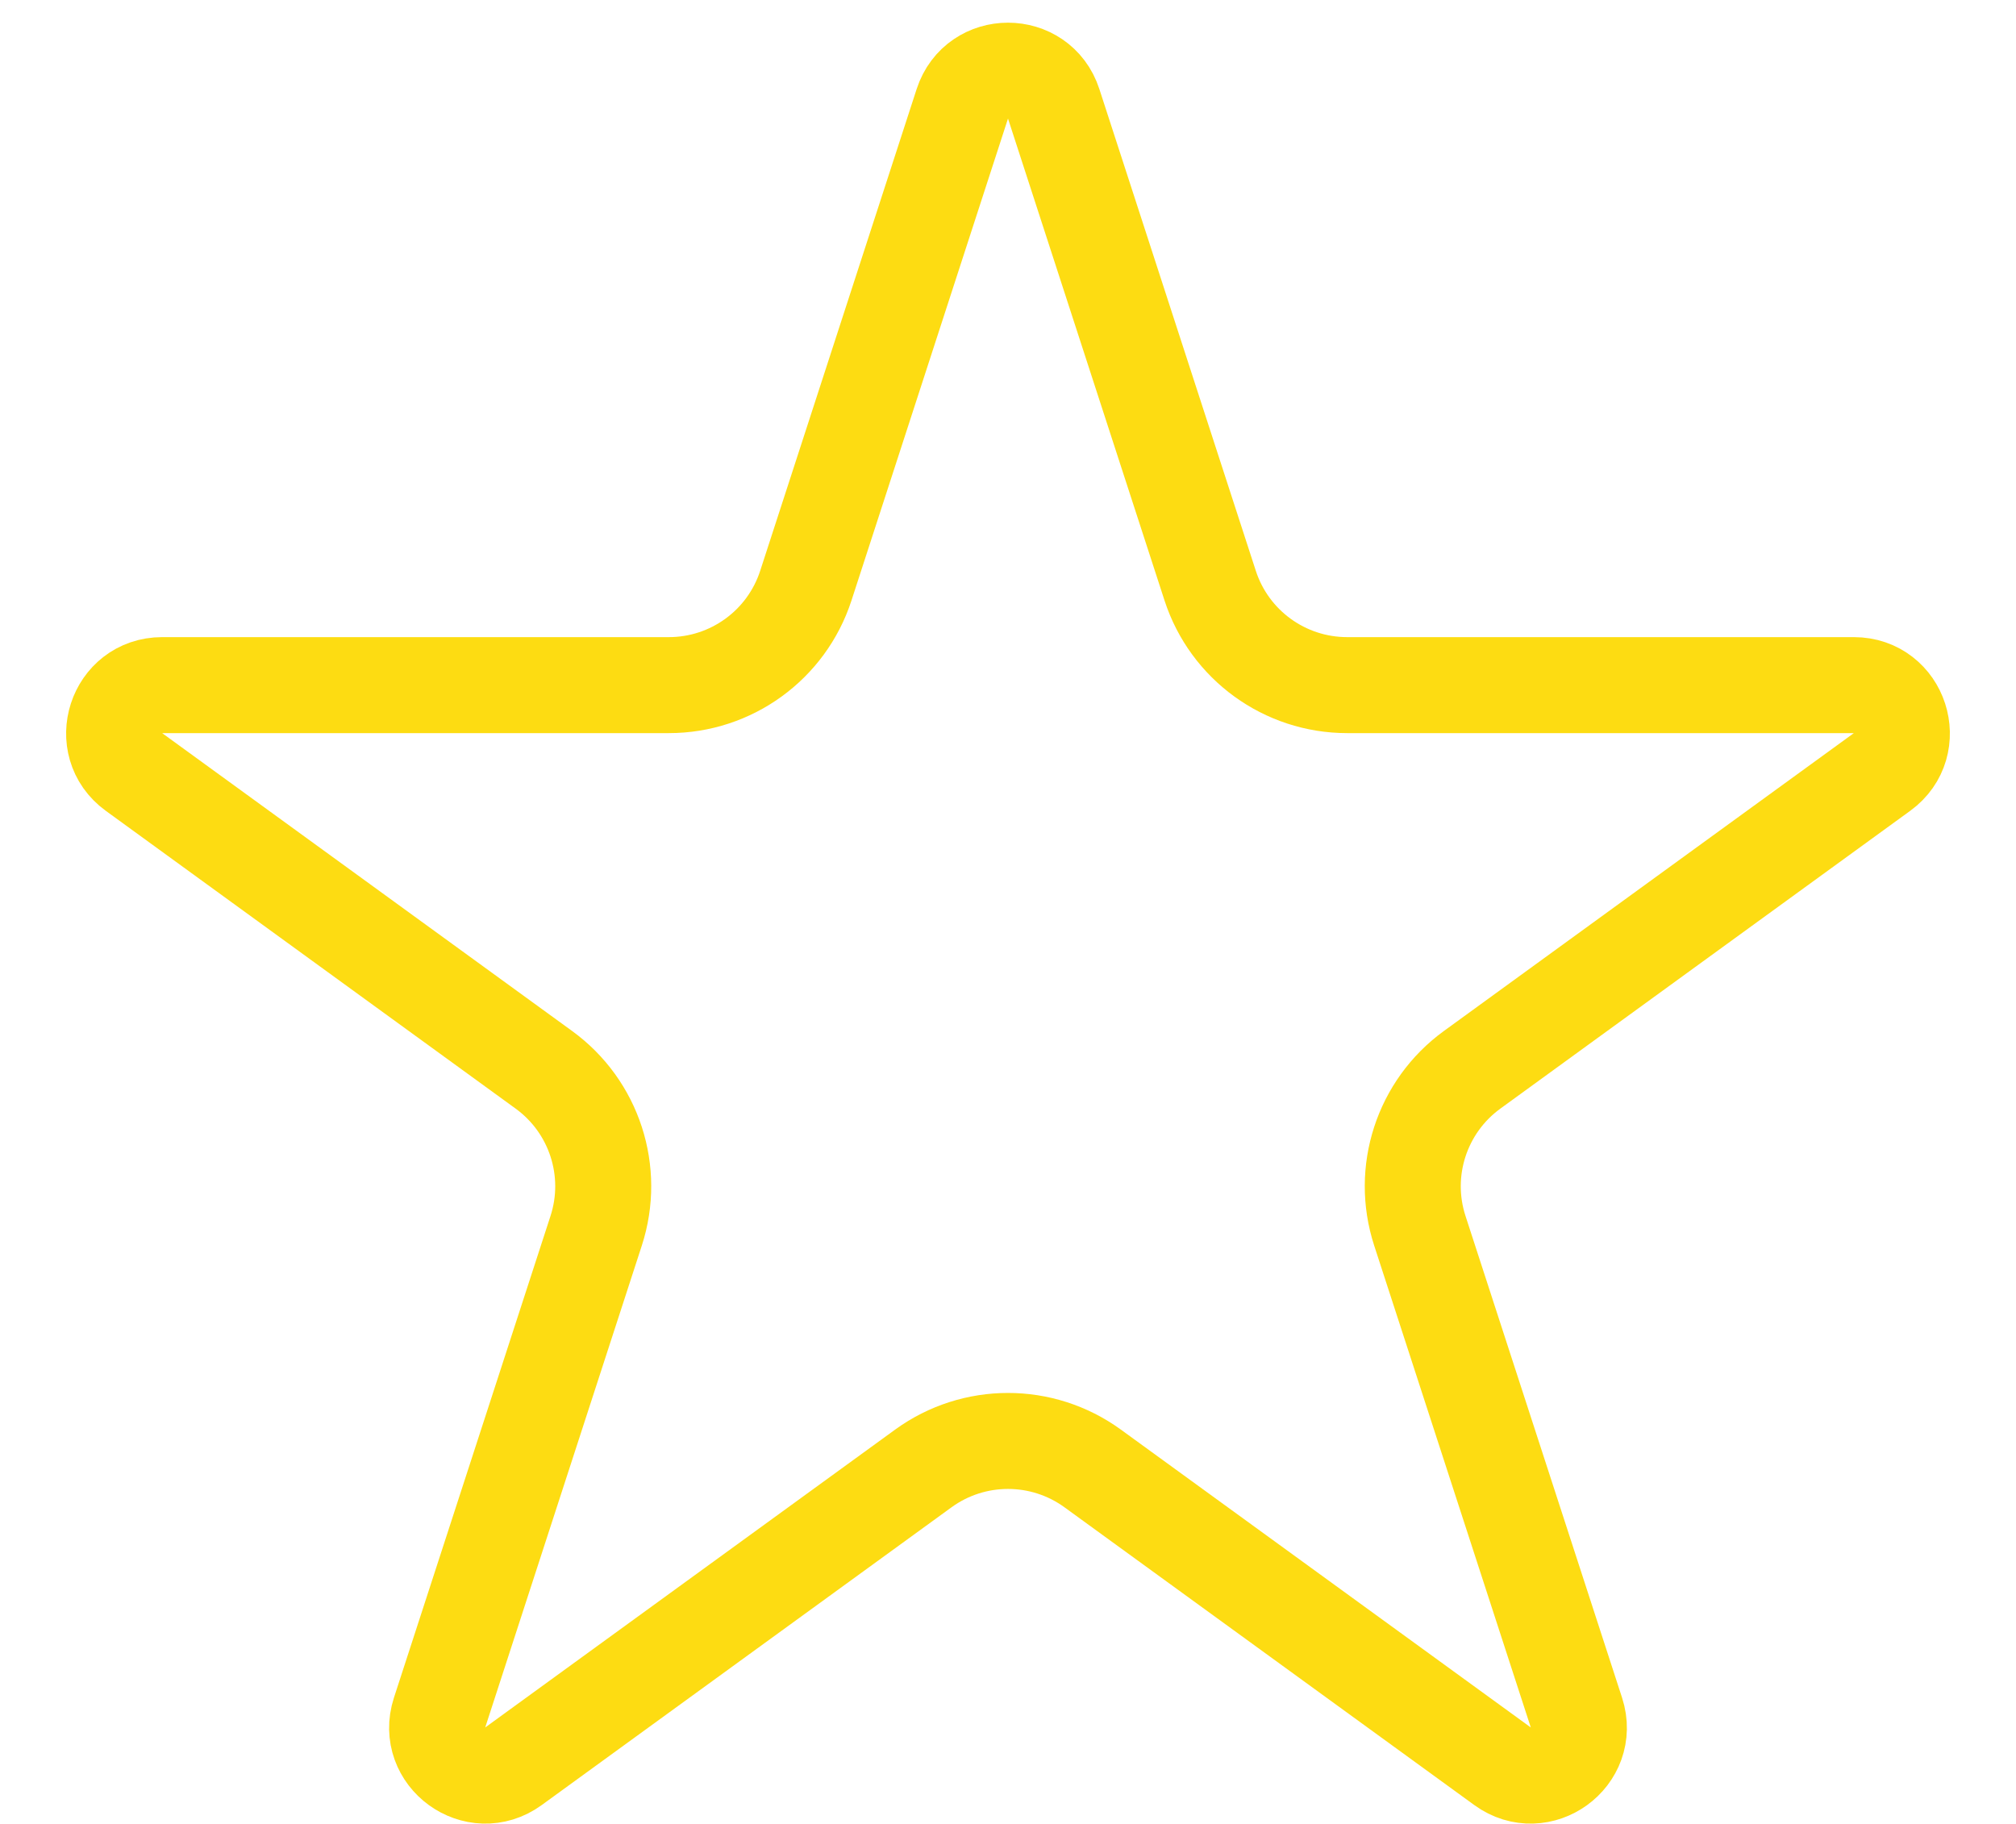
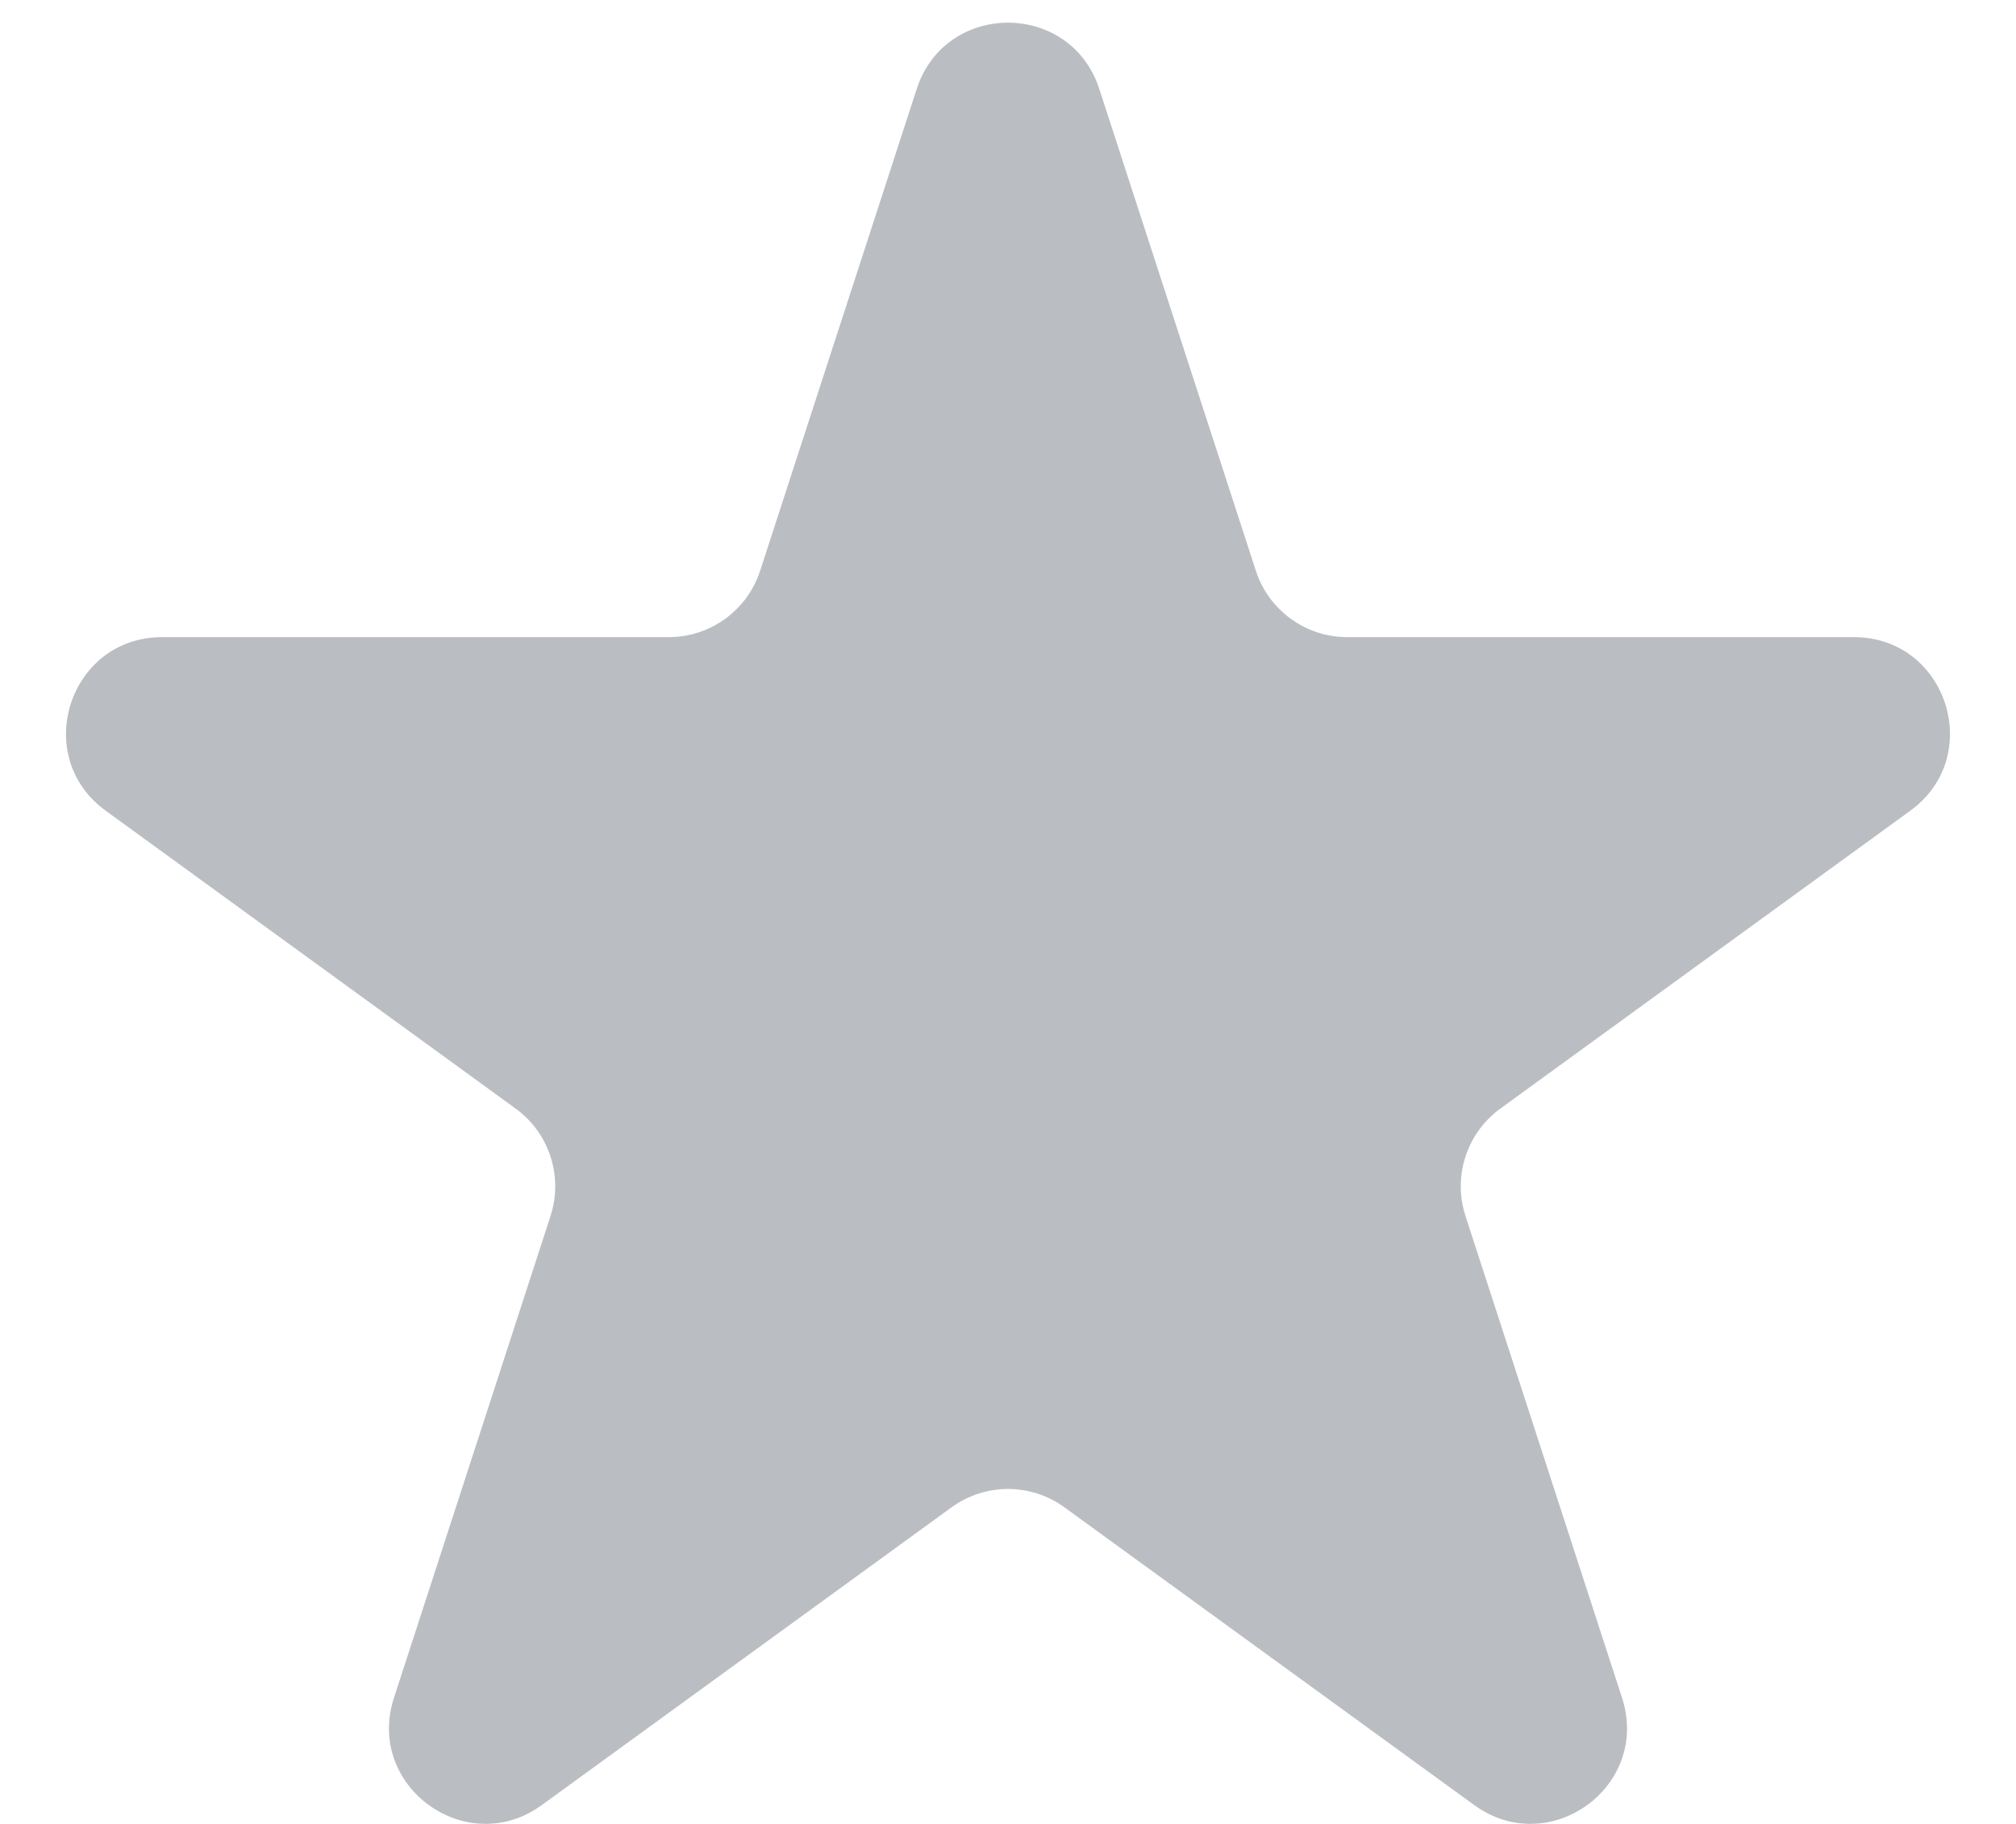
<svg xmlns="http://www.w3.org/2000/svg" width="21" height="19" viewBox="0 0 21 19" fill="none">
-   <path d="M10.976 1.082L12.606 6.101C12.807 6.719 13.383 7.137 14.033 7.137H19.311C19.795 7.137 19.996 7.757 19.604 8.042L15.335 11.144C14.809 11.526 14.589 12.203 14.79 12.821L16.421 17.84C16.57 18.301 16.043 18.684 15.651 18.399L11.382 15.297C10.856 14.915 10.144 14.915 9.618 15.297L5.349 18.399C4.957 18.684 4.43 18.301 4.579 17.84L6.21 12.821C6.411 12.203 6.191 11.526 5.665 11.144L1.396 8.042C1.004 7.757 1.205 7.137 1.689 7.137H6.967C7.617 7.137 8.193 6.719 8.394 6.101L10.024 1.082C10.174 0.621 10.826 0.621 10.976 1.082Z" stroke="#FDDC12" />
+   <path opacity="0.4" d="M9.549 0.927C9.848 0.006 11.152 0.006 11.451 0.927L13.082 5.946C13.216 6.358 13.6 6.637 14.033 6.637H19.311C20.279 6.637 20.682 7.877 19.898 8.446L15.629 11.548C15.278 11.803 15.132 12.254 15.265 12.666L16.896 17.686C17.196 18.607 16.141 19.373 15.357 18.804L11.088 15.702C10.737 15.447 10.263 15.447 9.912 15.702L5.643 18.804C4.859 19.373 3.804 18.607 4.104 17.686L5.735 12.666C5.868 12.254 5.722 11.803 5.371 11.548L1.102 8.446C0.318 7.877 0.721 6.637 1.689 6.637H6.967C7.4 6.637 7.784 6.358 7.918 5.946L9.549 0.927Z" fill="#535A67" />
</svg>
